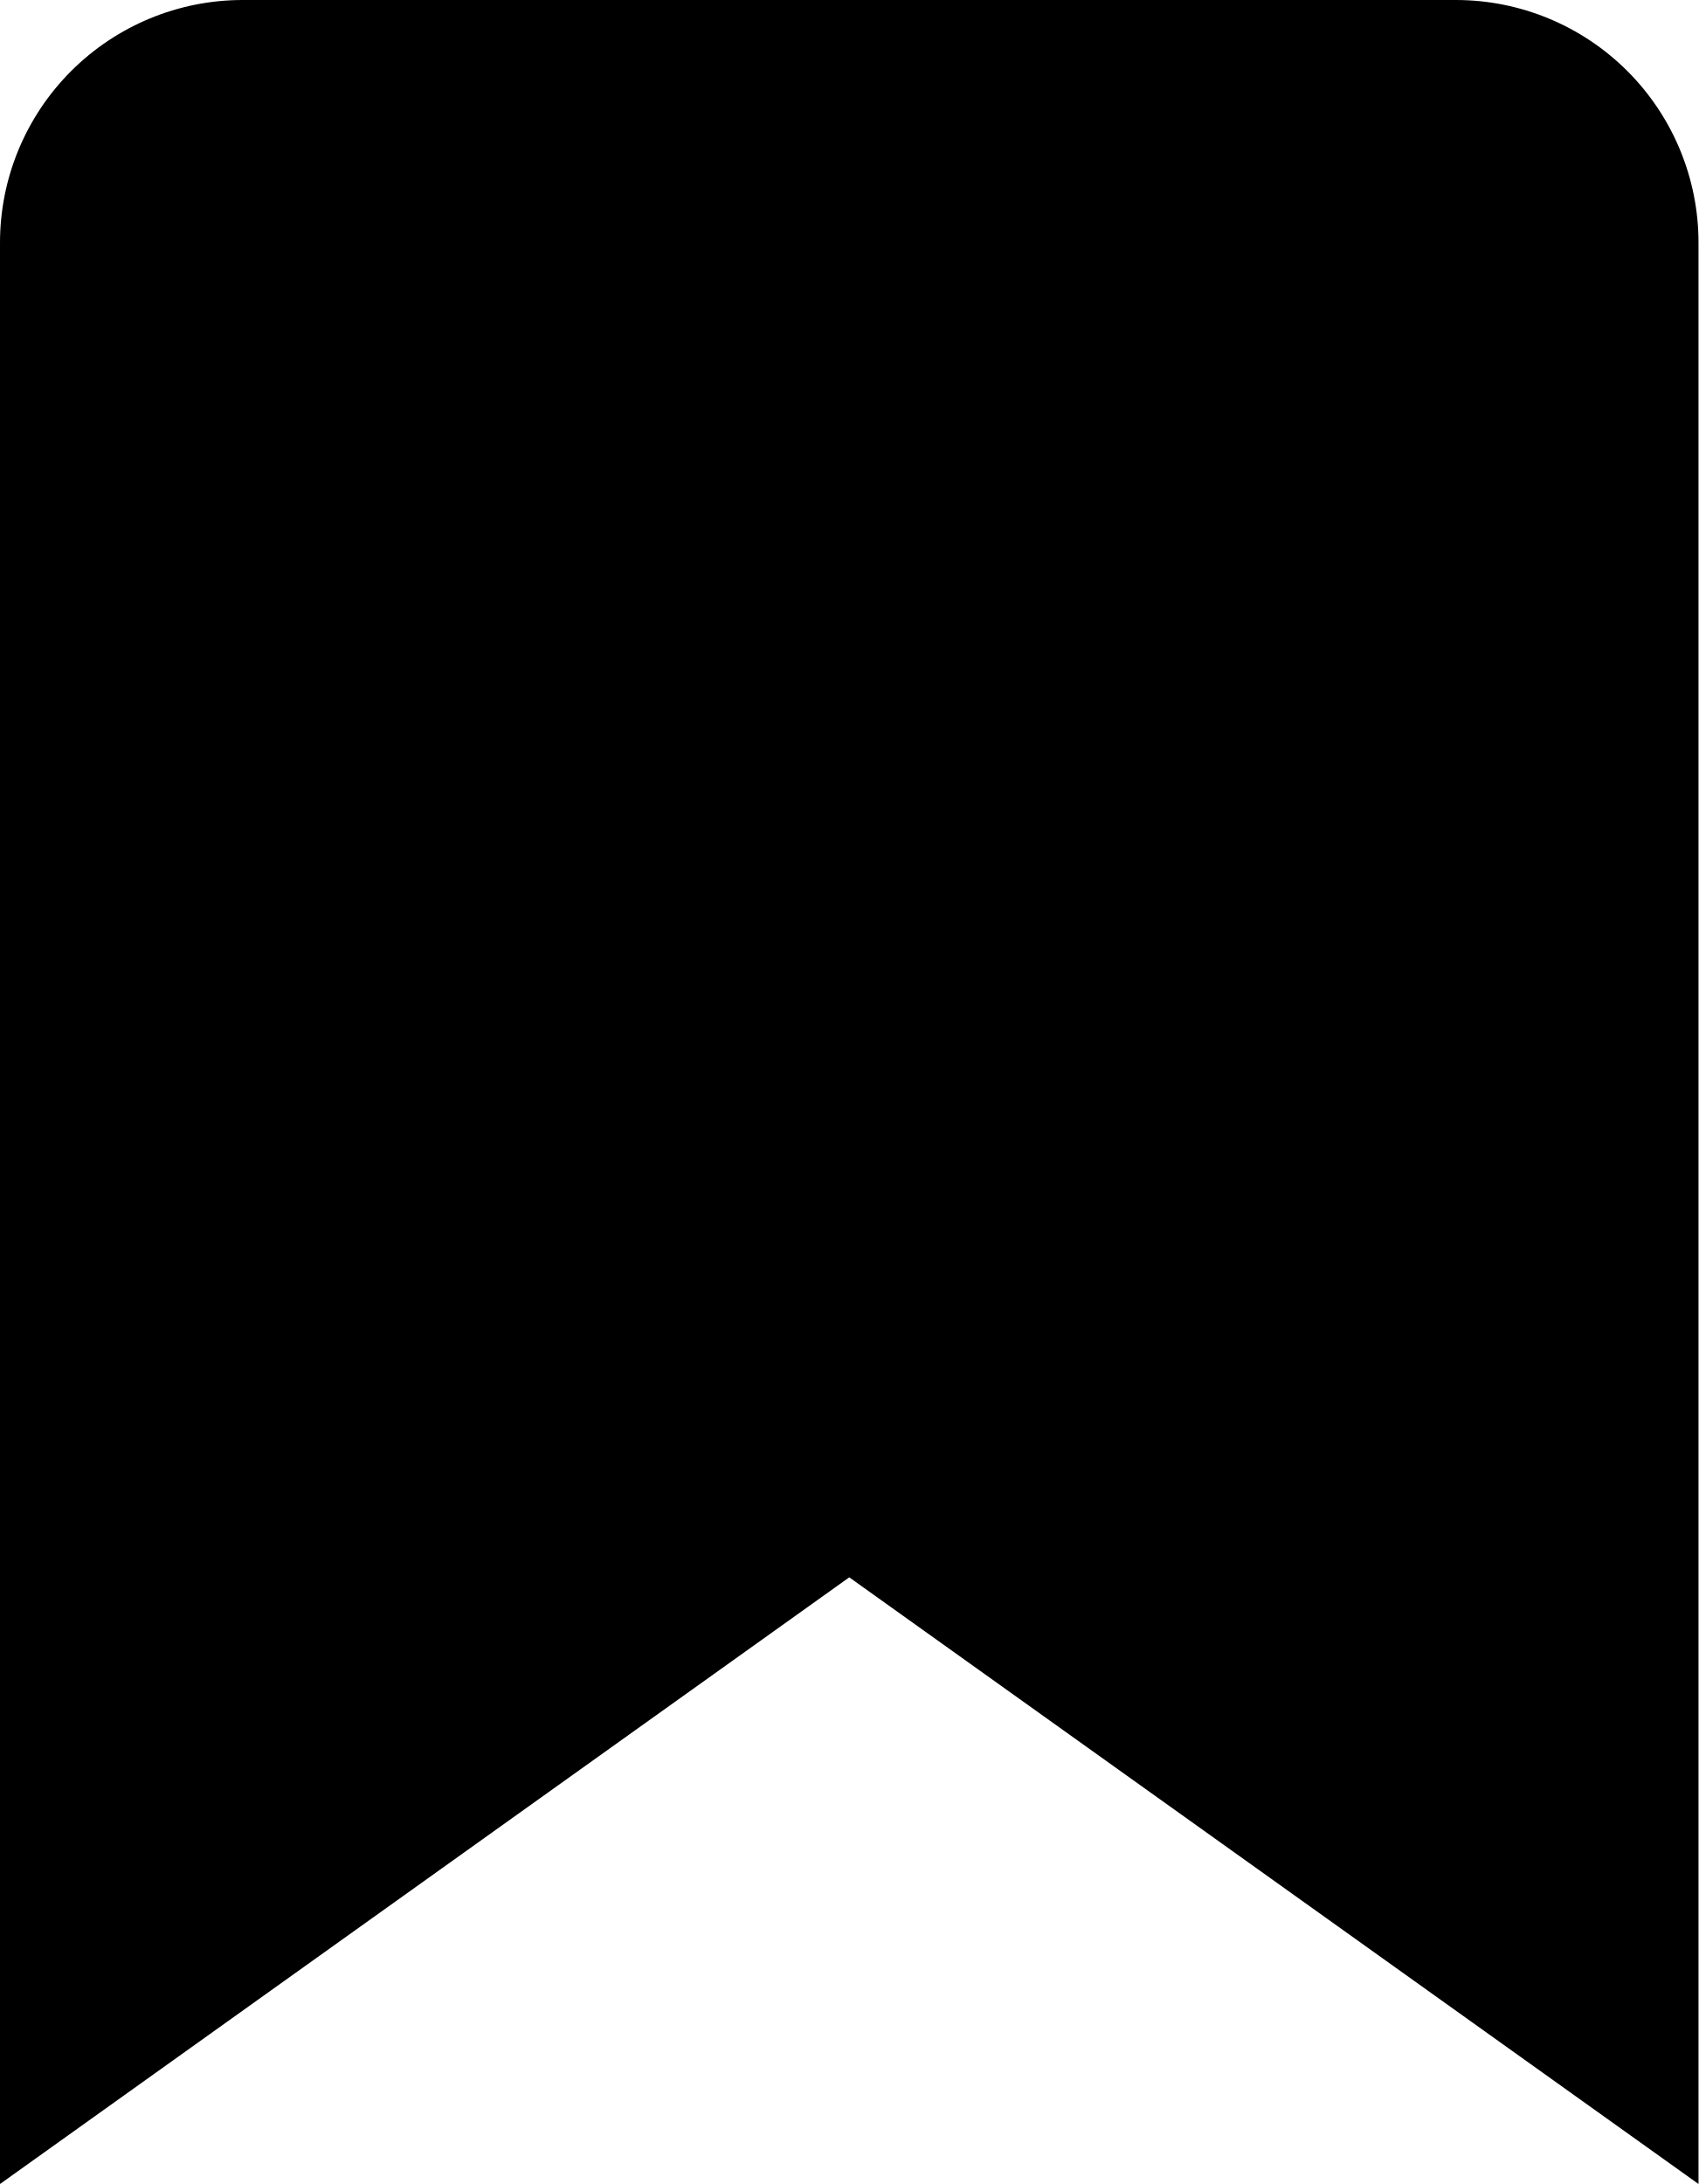
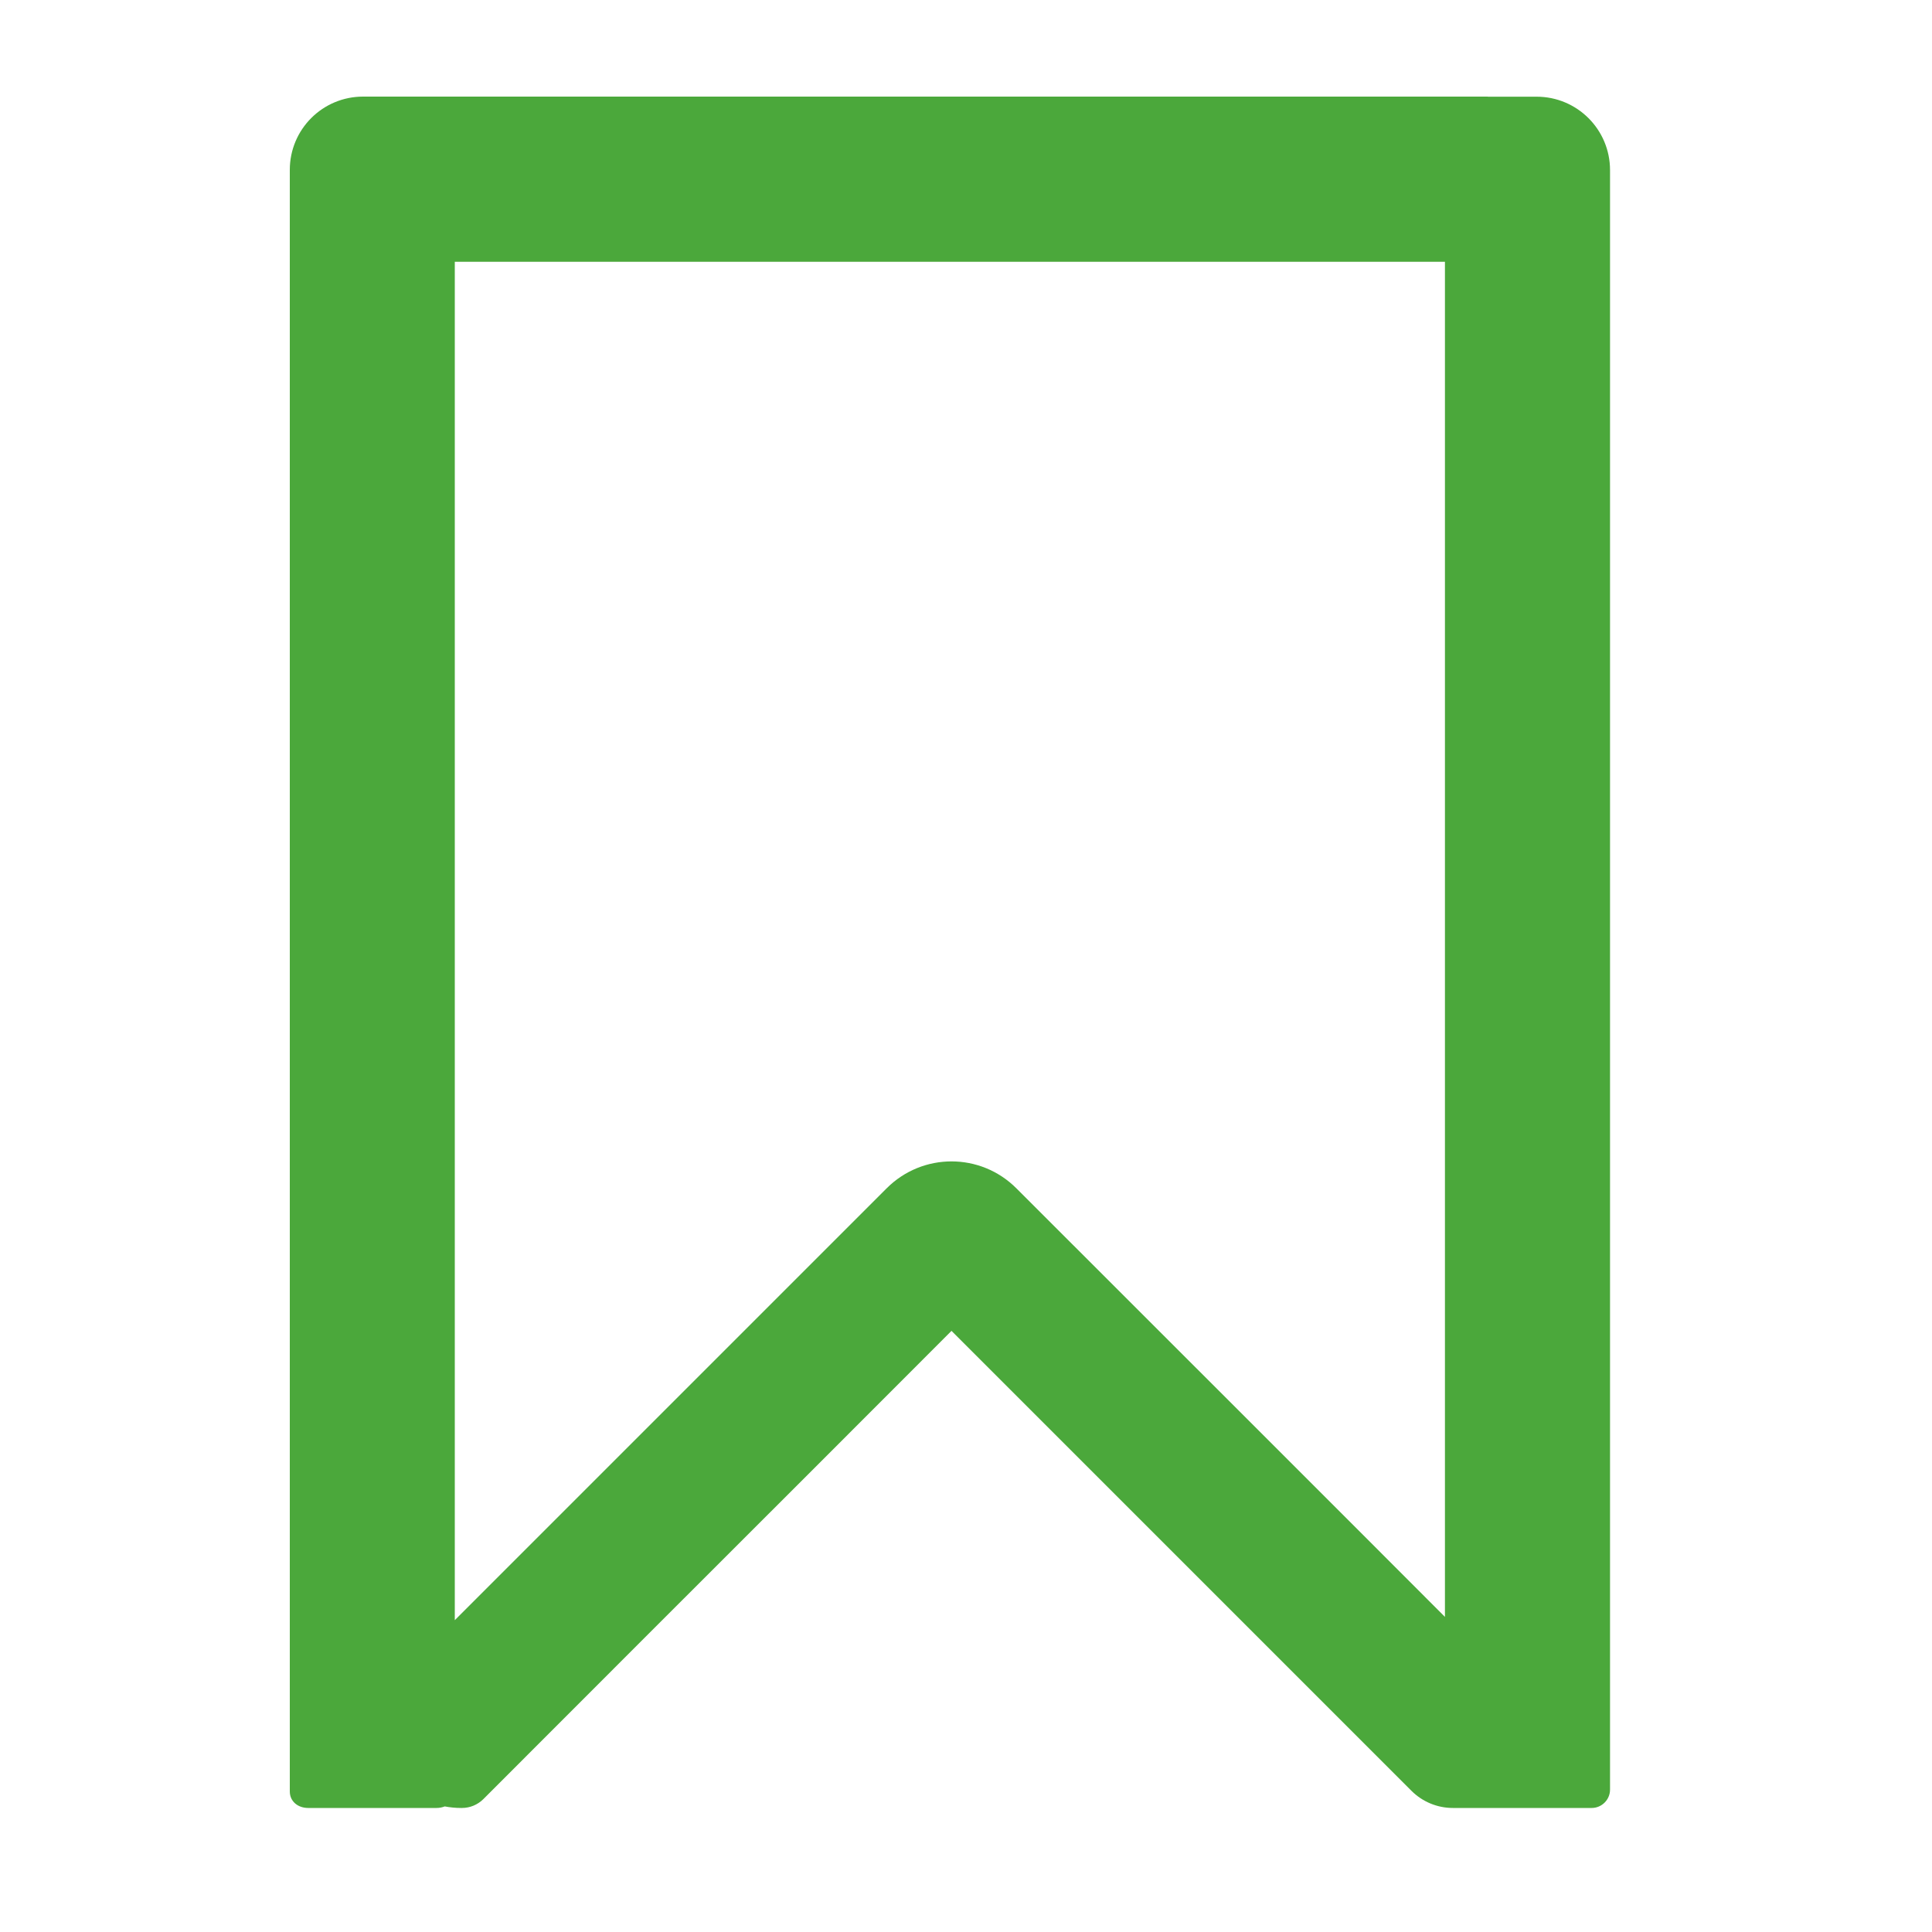
- <svg xmlns="http://www.w3.org/2000/svg" width="14" height="18" viewBox="0 0 14 18" fill="none">
-   <path d="M14 18L7 13L0 18V2C0 1.47 0.211 0.961 0.586 0.586C0.961 0.211 1.47 0 2 0H12C12.53 0 13.039 0.211 13.414 0.586C13.789 0.961 14 1.47 14 2V18Z" fill="currentColor" />
+ <svg xmlns="http://www.w3.org/2000/svg" width="20" height="20" viewBox="0 0 20 20" fill="none">
+   <path fill-rule="evenodd" clip-rule="evenodd" d="M4.708 16.772V2.71H14.958V16.738L14.112 15.891L12.904 14.683L10.521 12.301C10.15 11.93 9.55 11.93 9.179 12.301L6.797 14.683L5.589 15.891L4.708 16.772ZM4.604 18.7C4.578 18.71 4.549 18.716 4.519 18.716H3.19C3.085 18.716 3 18.649 3 18.545V1.759C3 1.339 3.339 1 3.759 1H15.402V1.001H15.907C16.327 1.001 16.667 1.341 16.667 1.761V18.526C16.667 18.631 16.581 18.716 16.477 18.716H15.148C15.148 18.716 15.148 18.716 15.148 18.716C15.146 18.716 15.143 18.716 15.141 18.716H15.106L15.04 18.716C14.879 18.716 14.725 18.652 14.612 18.539L13.608 17.535L12.972 16.899L11.296 15.223L9.85 13.777L8.406 15.222L6.719 16.908L5.003 18.625C4.944 18.683 4.865 18.716 4.782 18.716H4.772C4.714 18.716 4.658 18.71 4.604 18.7Z" fill="#4BA83B" />
</svg>
